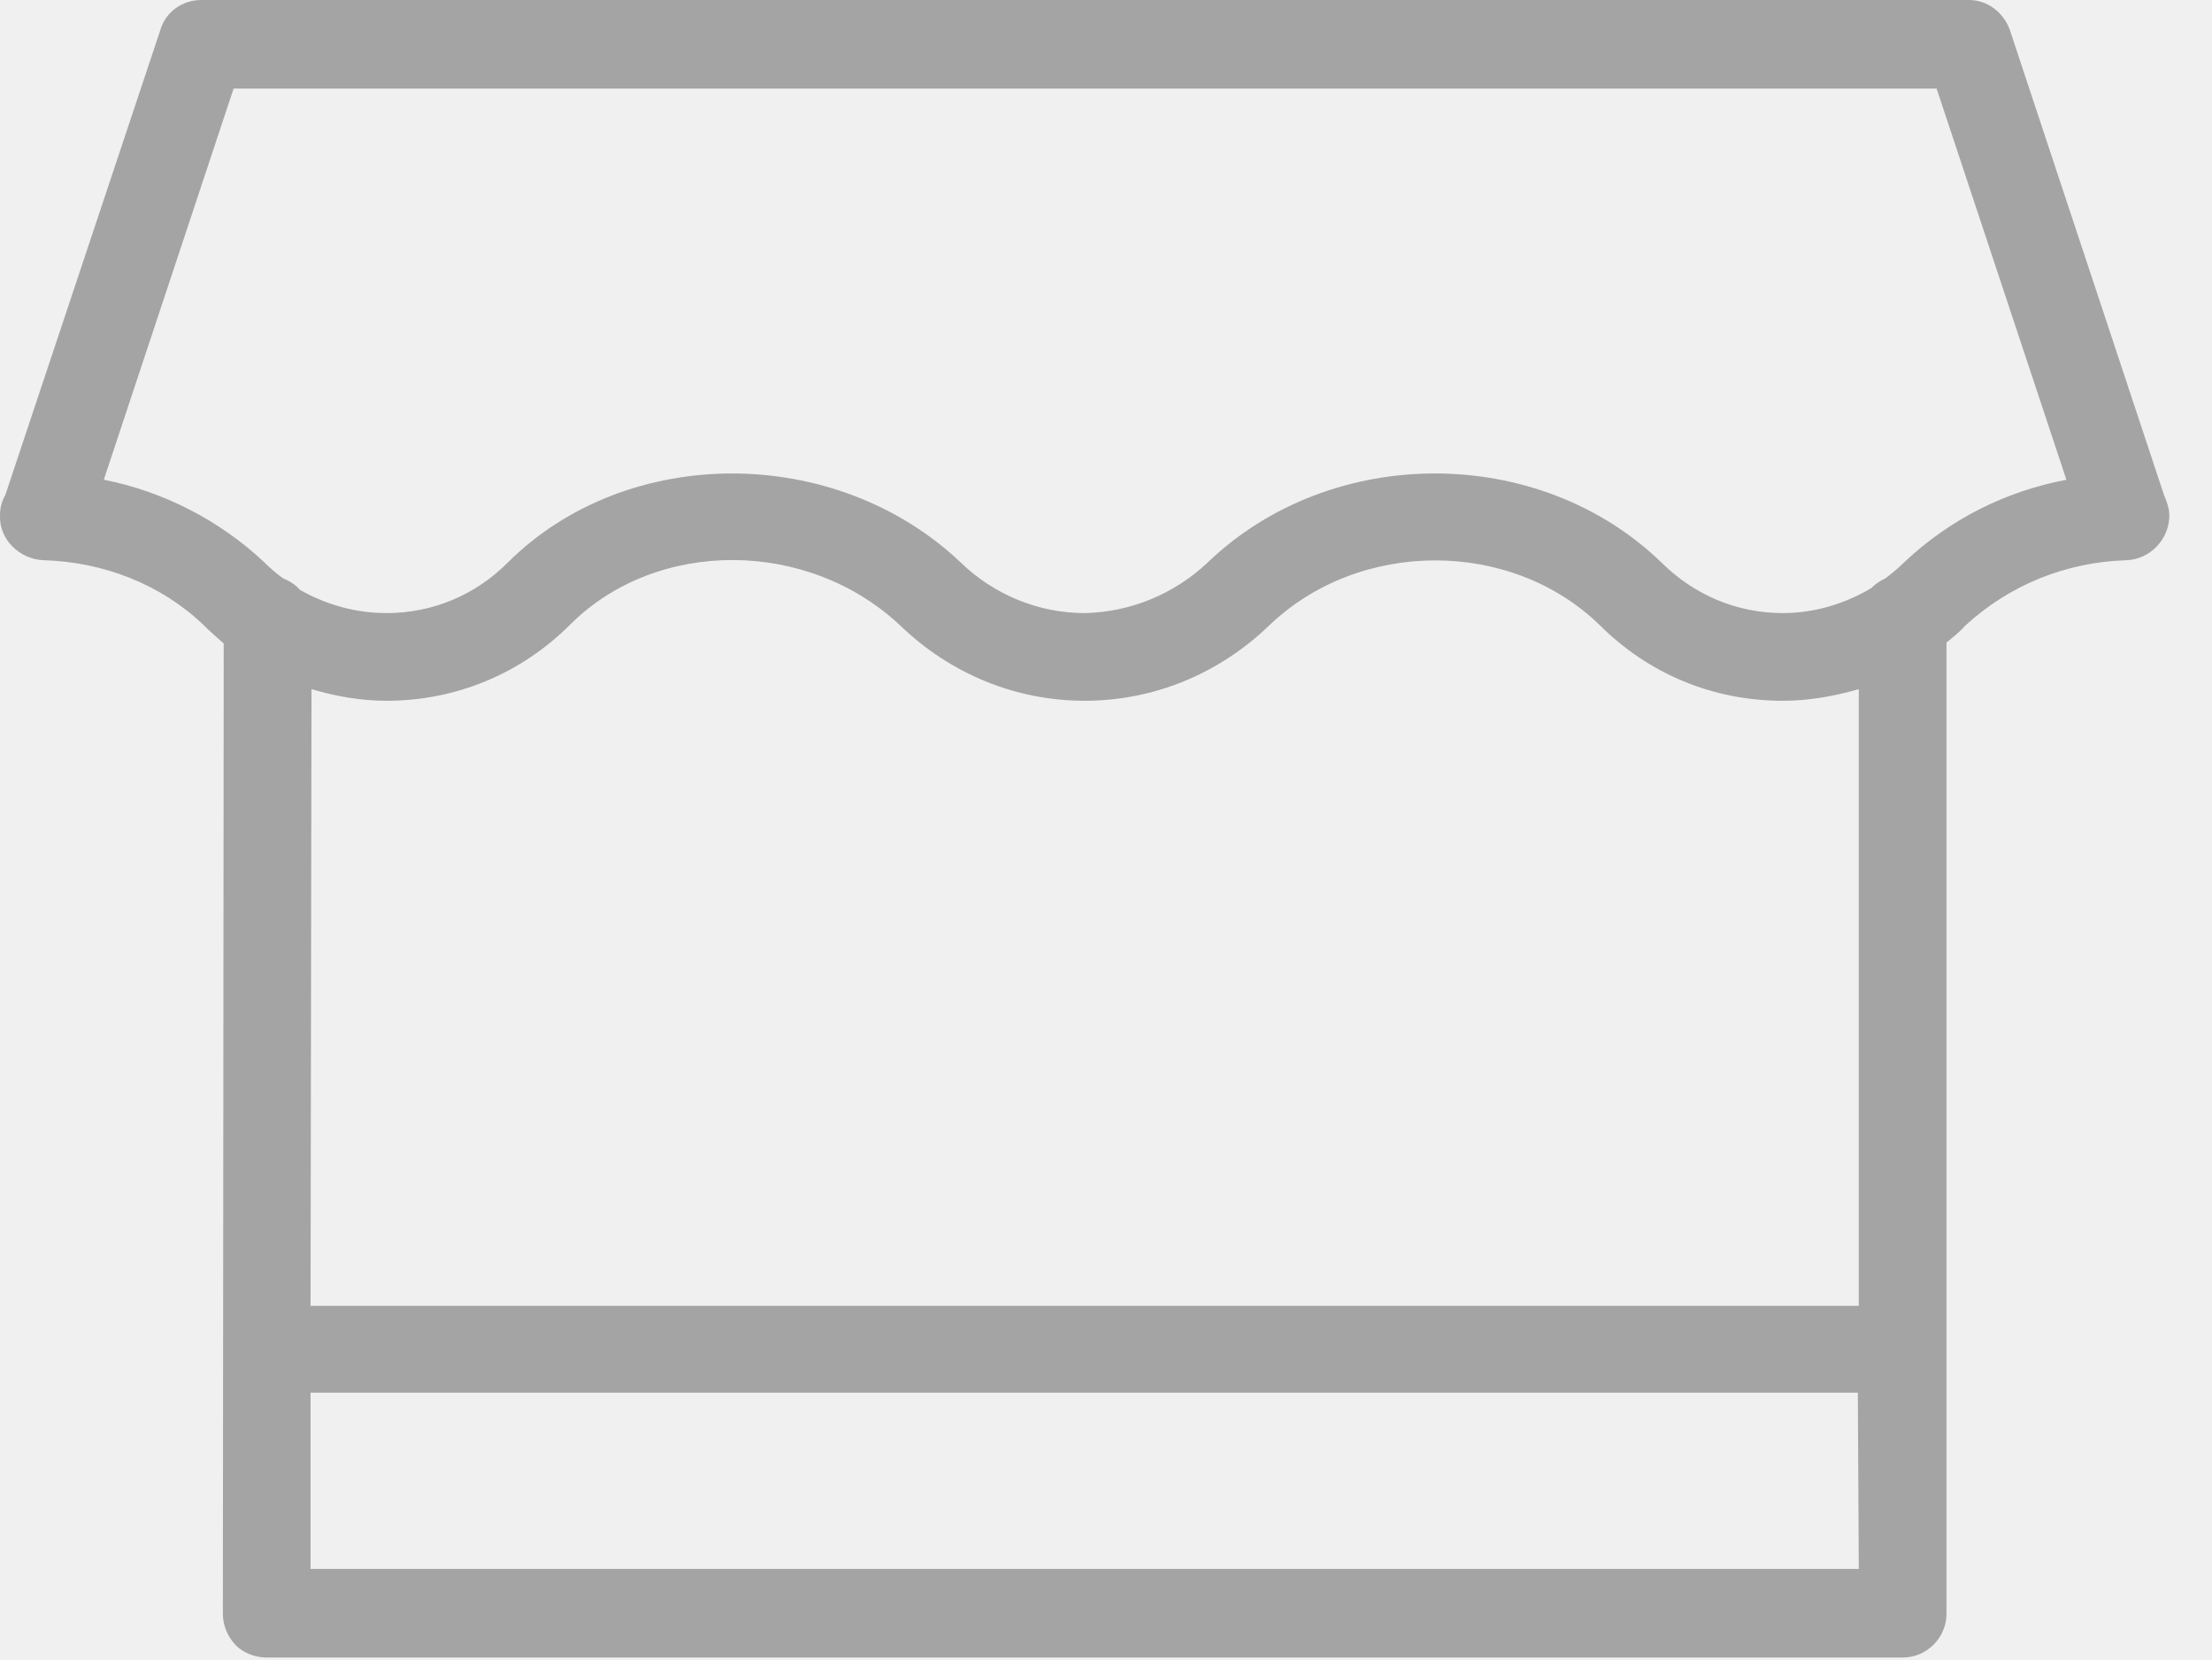
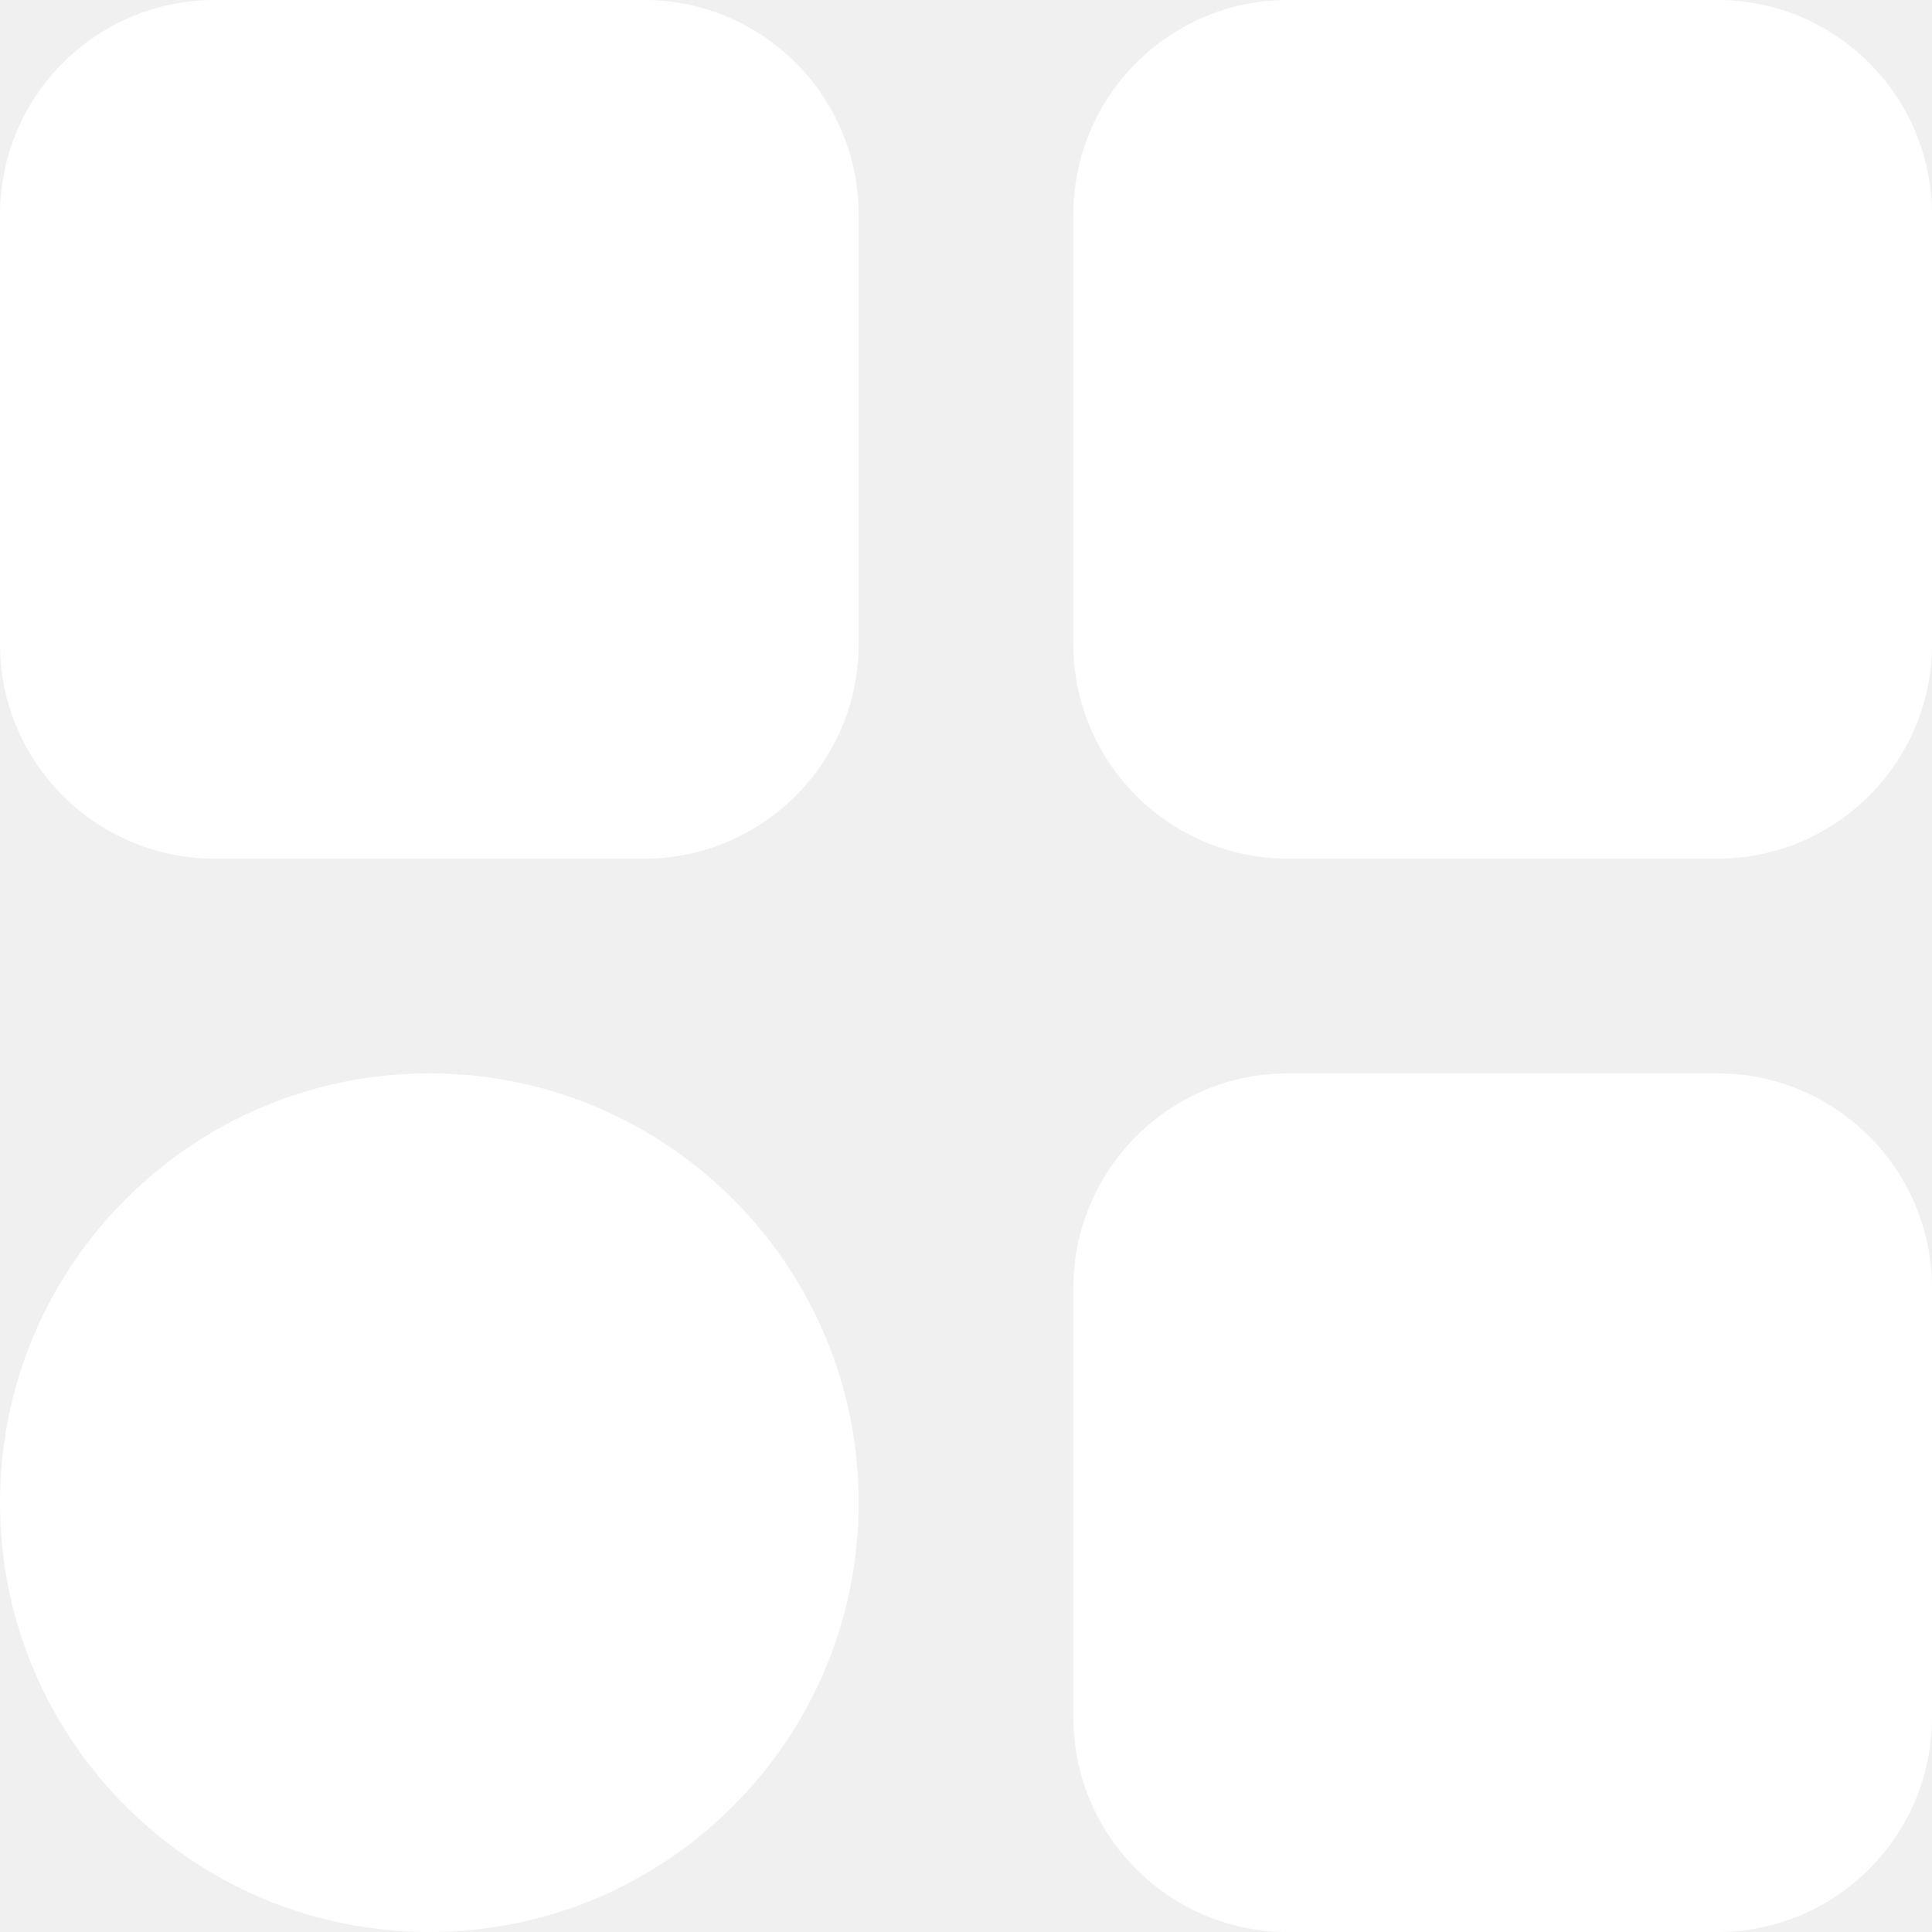
- <svg xmlns="http://www.w3.org/2000/svg" fill="none" height="21" viewBox="0 0 28 21" width="28">
-   <path clip-rule="evenodd" d="M24.107 7.114C24.039 7.182 23.959 7.25 23.869 7.318C23.801 7.352 23.744 7.386 23.688 7.443C23.348 7.646 22.962 7.76 22.566 7.76C21.988 7.76 21.445 7.533 21.025 7.114C19.473 5.619 16.857 5.619 15.293 7.114C14.863 7.522 14.308 7.748 13.73 7.76C13.152 7.76 12.586 7.533 12.155 7.114C11.363 6.366 10.309 5.993 9.267 5.993C8.225 5.993 7.182 6.366 6.423 7.125C6.016 7.533 5.472 7.76 4.894 7.76C4.509 7.76 4.135 7.658 3.795 7.465C3.739 7.397 3.659 7.352 3.58 7.318C3.501 7.261 3.421 7.193 3.342 7.114C2.776 6.582 2.062 6.219 1.314 6.072L2.957 1.121H24.514L26.157 6.072C25.387 6.219 24.684 6.57 24.107 7.114ZM23.529 16.528H3.931L3.943 8.723C4.248 8.813 4.566 8.87 4.894 8.87C5.766 8.87 6.593 8.53 7.216 7.907C8.315 6.808 10.23 6.82 11.396 7.918C12.031 8.53 12.858 8.87 13.73 8.87C14.602 8.87 15.429 8.53 16.064 7.918C17.208 6.82 19.122 6.82 20.244 7.907C20.867 8.53 21.682 8.87 22.566 8.87C22.895 8.87 23.212 8.813 23.529 8.723V16.528ZM23.529 19.858H3.931V17.627H23.517L23.529 19.858ZM27.392 6.264L25.443 0.385C25.364 0.159 25.16 0 24.922 0H2.549C2.311 0 2.096 0.147 2.028 0.385L0.068 6.264C0.023 6.344 0 6.423 0 6.525C-0.011 6.831 0.25 7.08 0.555 7.091C1.314 7.114 2.039 7.397 2.572 7.907C2.651 7.986 2.742 8.066 2.832 8.145L2.821 20.425C2.821 20.572 2.878 20.708 2.98 20.821C3.082 20.923 3.229 20.98 3.376 20.98H24.084C24.39 20.98 24.639 20.73 24.639 20.425V8.134C24.718 8.066 24.809 7.998 24.877 7.918C25.432 7.409 26.146 7.114 26.916 7.091C27.222 7.08 27.46 6.82 27.46 6.525C27.46 6.434 27.426 6.344 27.392 6.264Z" fill="#A4A4A4" fill-rule="evenodd" />
+ <svg xmlns="http://www.w3.org/2000/svg" width="25" height="25" viewBox="0 0 25 25" fill="none">
+   <g clip-path="url(#clip0_7_2808)">
+     <path d="M16.667 25L22.222 25C23.756 25 25 23.756 25 22.222L25 16.667C25 15.133 23.756 13.889 22.222 13.889L16.667 13.889C15.133 13.889 13.889 15.133 13.889 16.667L13.889 22.222C13.889 23.756 15.133 25 16.667 25Z" fill="white" />
+     <path d="M16.667 11.111L22.222 11.111C23.756 11.111 25 9.867 25 8.333L25 2.778C25 1.244 23.756 -2.75478e-05 22.222 -2.74137e-05L16.667 -2.6928e-05C15.133 -2.67939e-05 13.889 1.244 13.889 2.778L13.889 8.333C13.889 9.867 15.133 11.111 16.667 11.111Z" fill="white" />
+     <path d="M2.778 11.111L8.333 11.111C9.867 11.111 11.111 9.867 11.111 8.333L11.111 2.778C11.111 1.244 9.867 -2.75478e-05 8.333 -2.74137e-05L2.778 -2.6928e-05C1.244 -2.67939e-05 -2.66118e-05 1.244 -2.64777e-05 2.778L-2.5992e-05 8.333C-2.58579e-05 9.867 1.244 11.111 2.778 11.111Z" fill="white" />
+     <path d="M5.556 13.889C2.487 13.889 -2.65031e-05 16.376 -2.62349e-05 19.444C-2.59667e-05 22.513 2.487 25 5.556 25C8.624 25 11.111 22.513 11.111 19.444C11.111 16.376 8.624 13.889 5.556 13.889Z" fill="white" />
+   </g>
+   <defs>
+     <clipPath id="clip0_7_2808">
+       <rect width="25" height="25" fill="white" transform="translate(25 25) rotate(180)" />
+     </clipPath>
+   </defs>
</svg>
